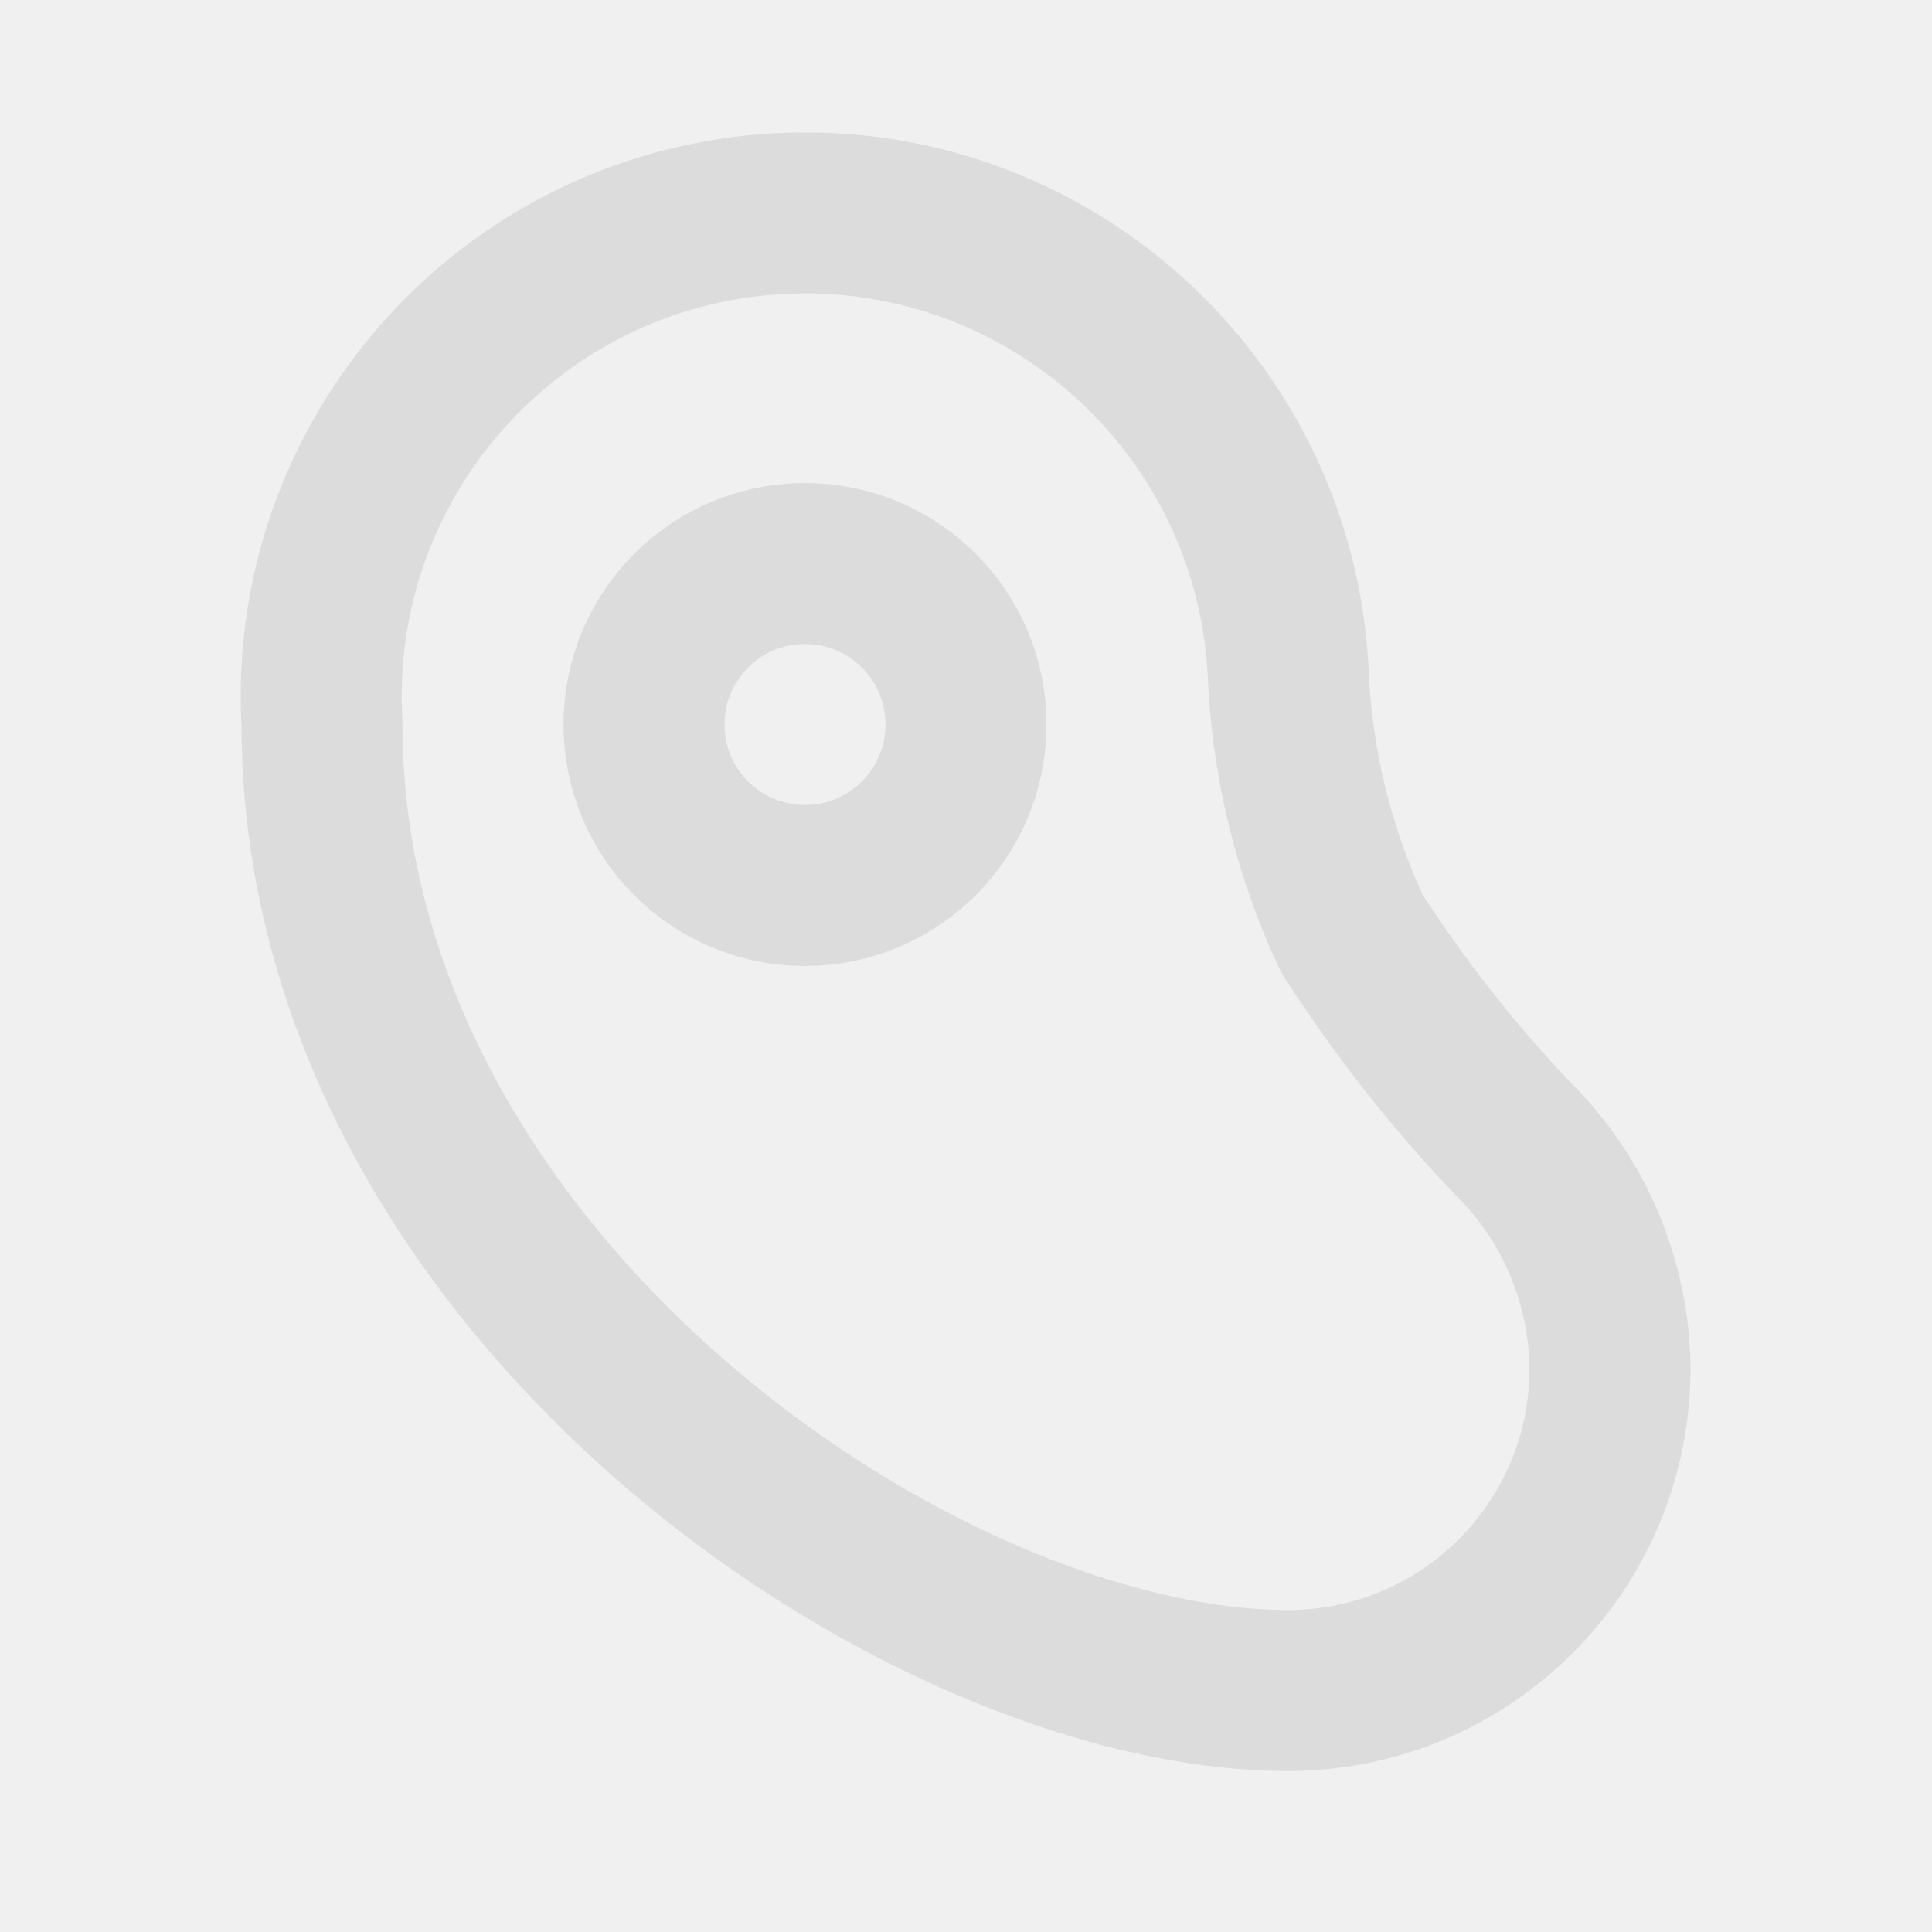
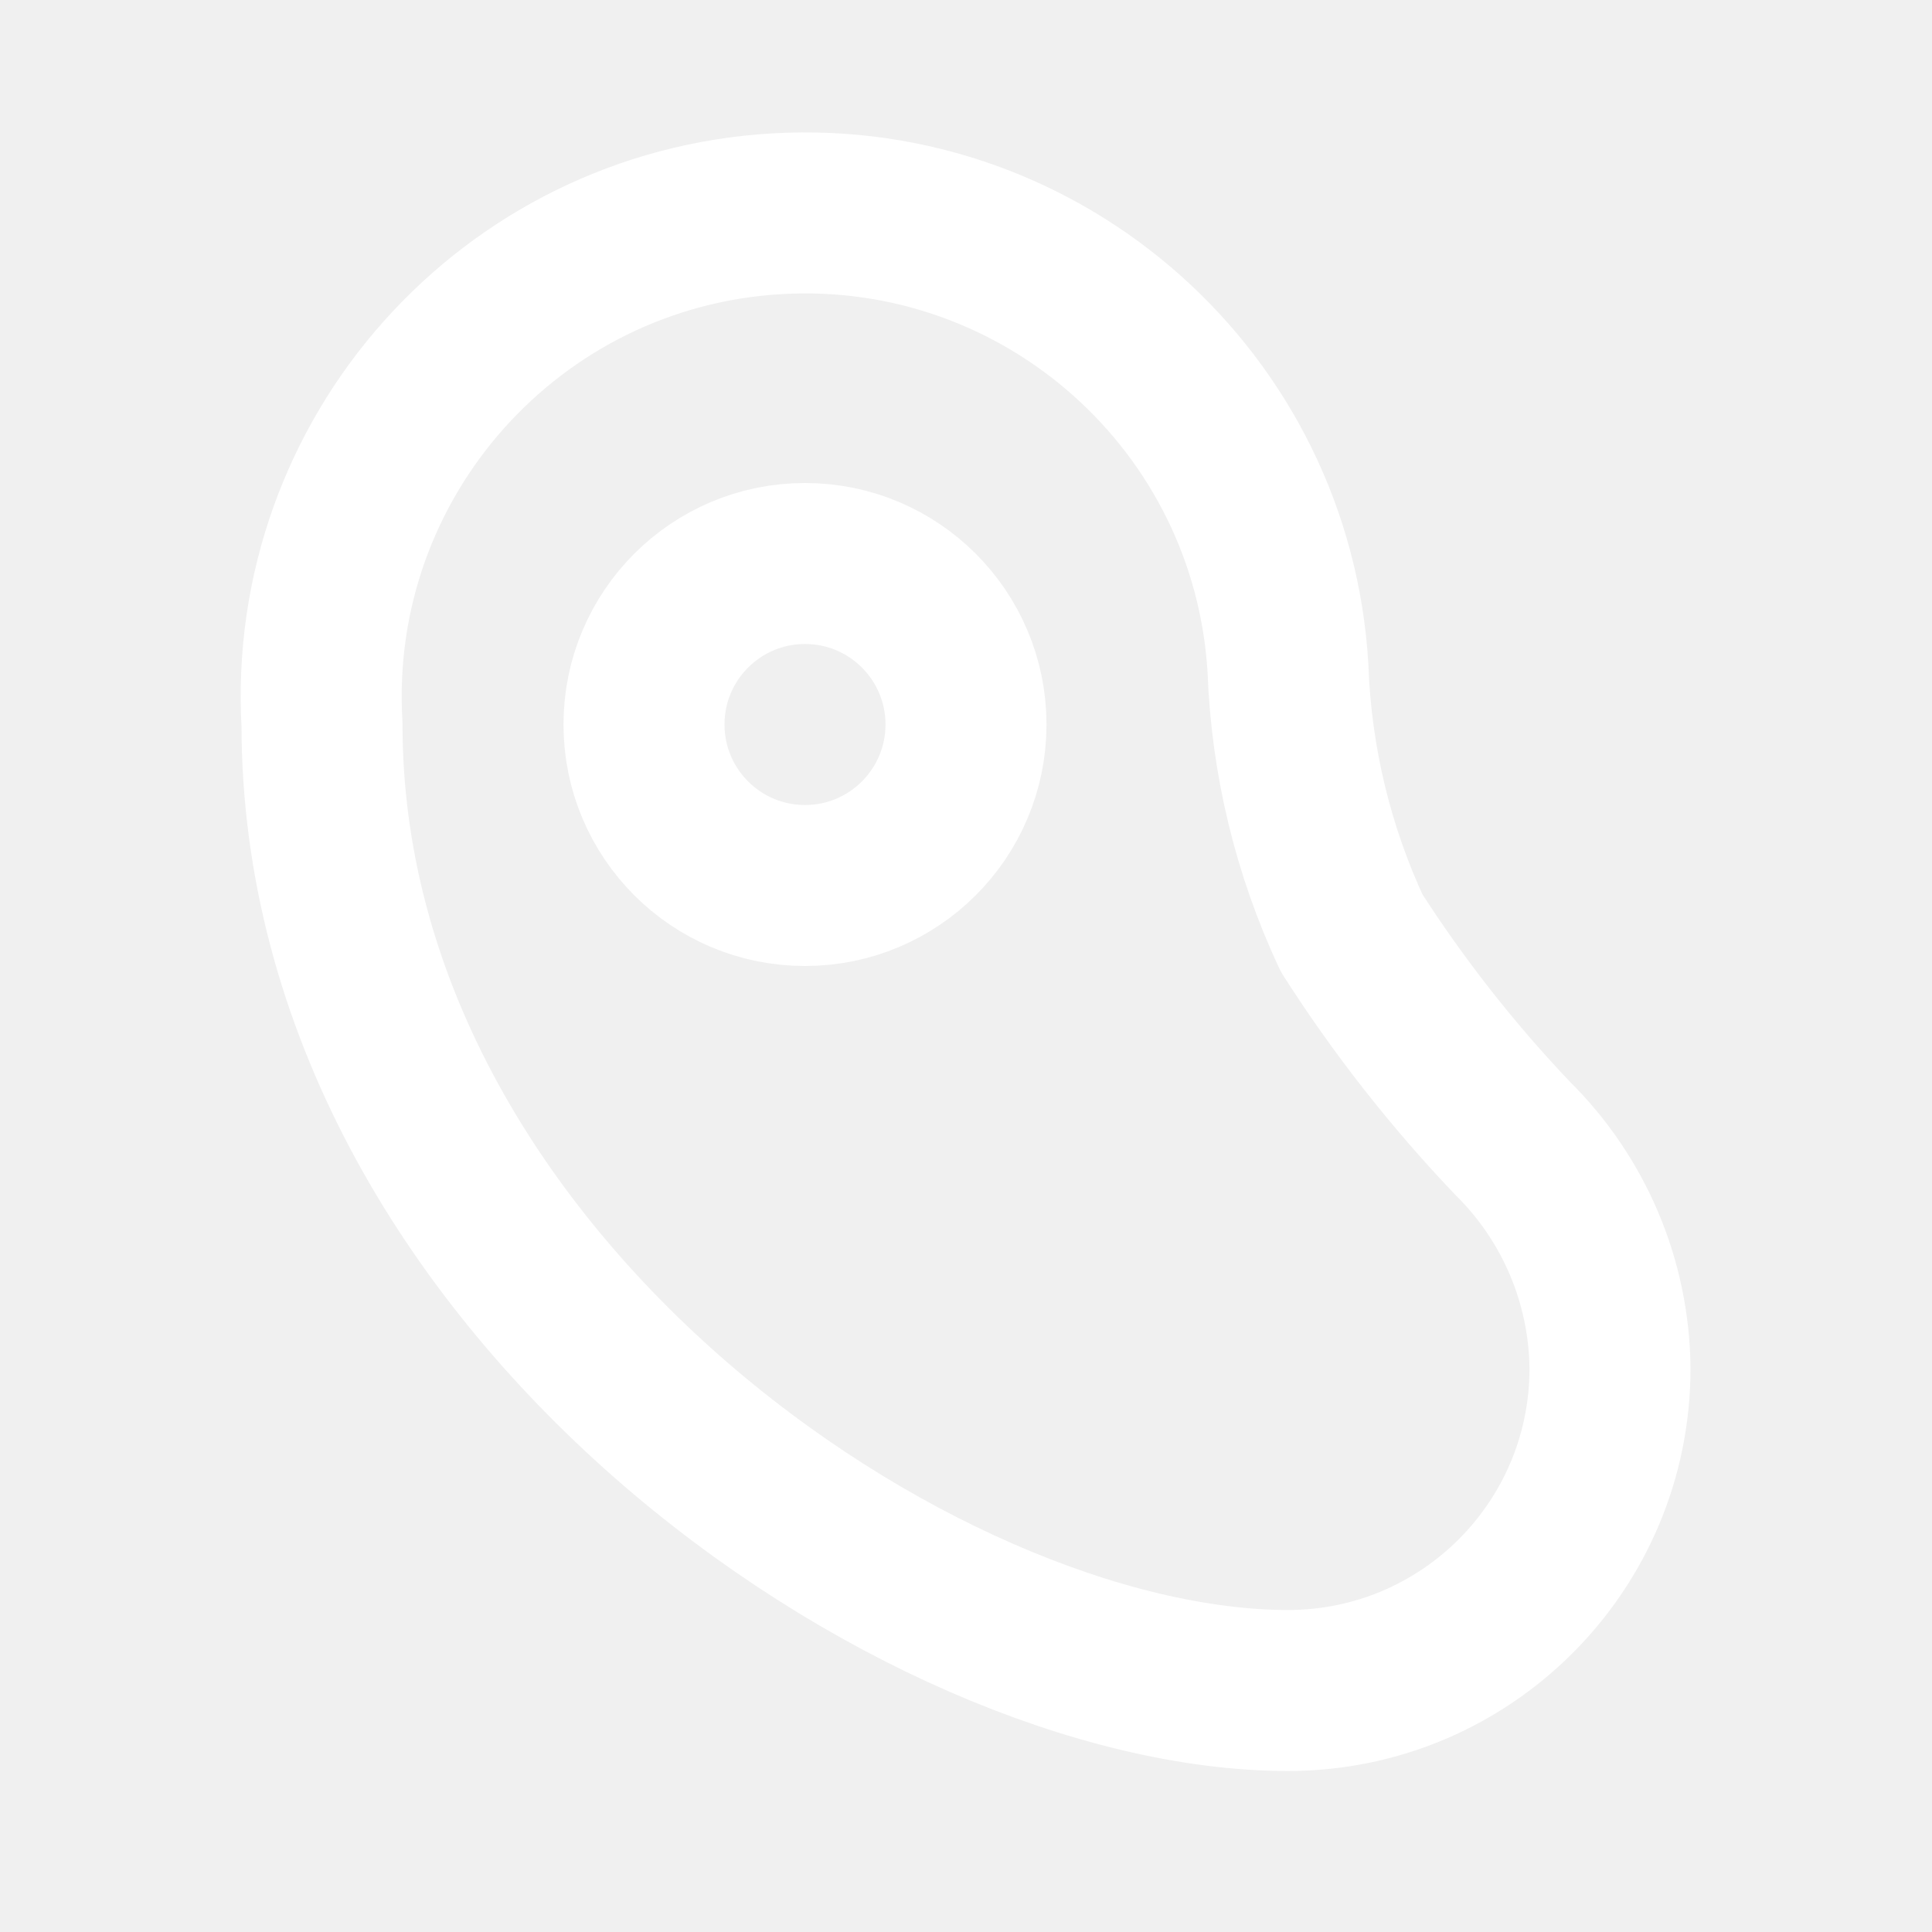
<svg xmlns="http://www.w3.org/2000/svg" fill="#red" width="800px" height="800px" viewBox="0 0 24 24" id="meat-left" data-name="Flat Line" class="icon flat-line">
  <path id="secondary" d="M18.79,14.14a16.92,16.92,0,0,1-2-2.55A8.49,8.49,0,0,1,16,8.31,6,6,0,0,0,4,9c0,6.92,7.42,12,12,12a4,4,0,0,0,4-4A4.07,4.07,0,0,0,18.79,14.14ZM10,11a2,2,0,1,1,2-2A2,2,0,0,1,10,11Z" style="fill: none  ; stroke-width: 2;">

    </path>
-   <path id="primary" d="M12,9a2,2,0,1,1-2-2A2,2,0,0,1,12,9ZM4,9c0,6.92,7.42,12,12,12a4,4,0,0,0,4-4,4.07,4.07,0,0,0-1.21-2.86,16.92,16.92,0,0,1-2-2.55A8.49,8.49,0,0,1,16,8.31,6,6,0,0,0,4,9Z" style="fill: none; stroke: #dcdcdc; stroke-linecap: round; stroke-linejoin: round; stroke-width: 2;">
+   <path id="primary" d="M12,9a2,2,0,1,1-2-2A2,2,0,0,1,12,9ZM4,9c0,6.92,7.42,12,12,12a4,4,0,0,0,4-4,4.07,4.07,0,0,0-1.21-2.86,16.92,16.92,0,0,1-2-2.55A8.49,8.49,0,0,1,16,8.31,6,6,0,0,0,4,9Z" style="fill: none; stroke: #fff; stroke-linecap: round; stroke-linejoin: round; stroke-width: 2;">
    </path>
</svg>
